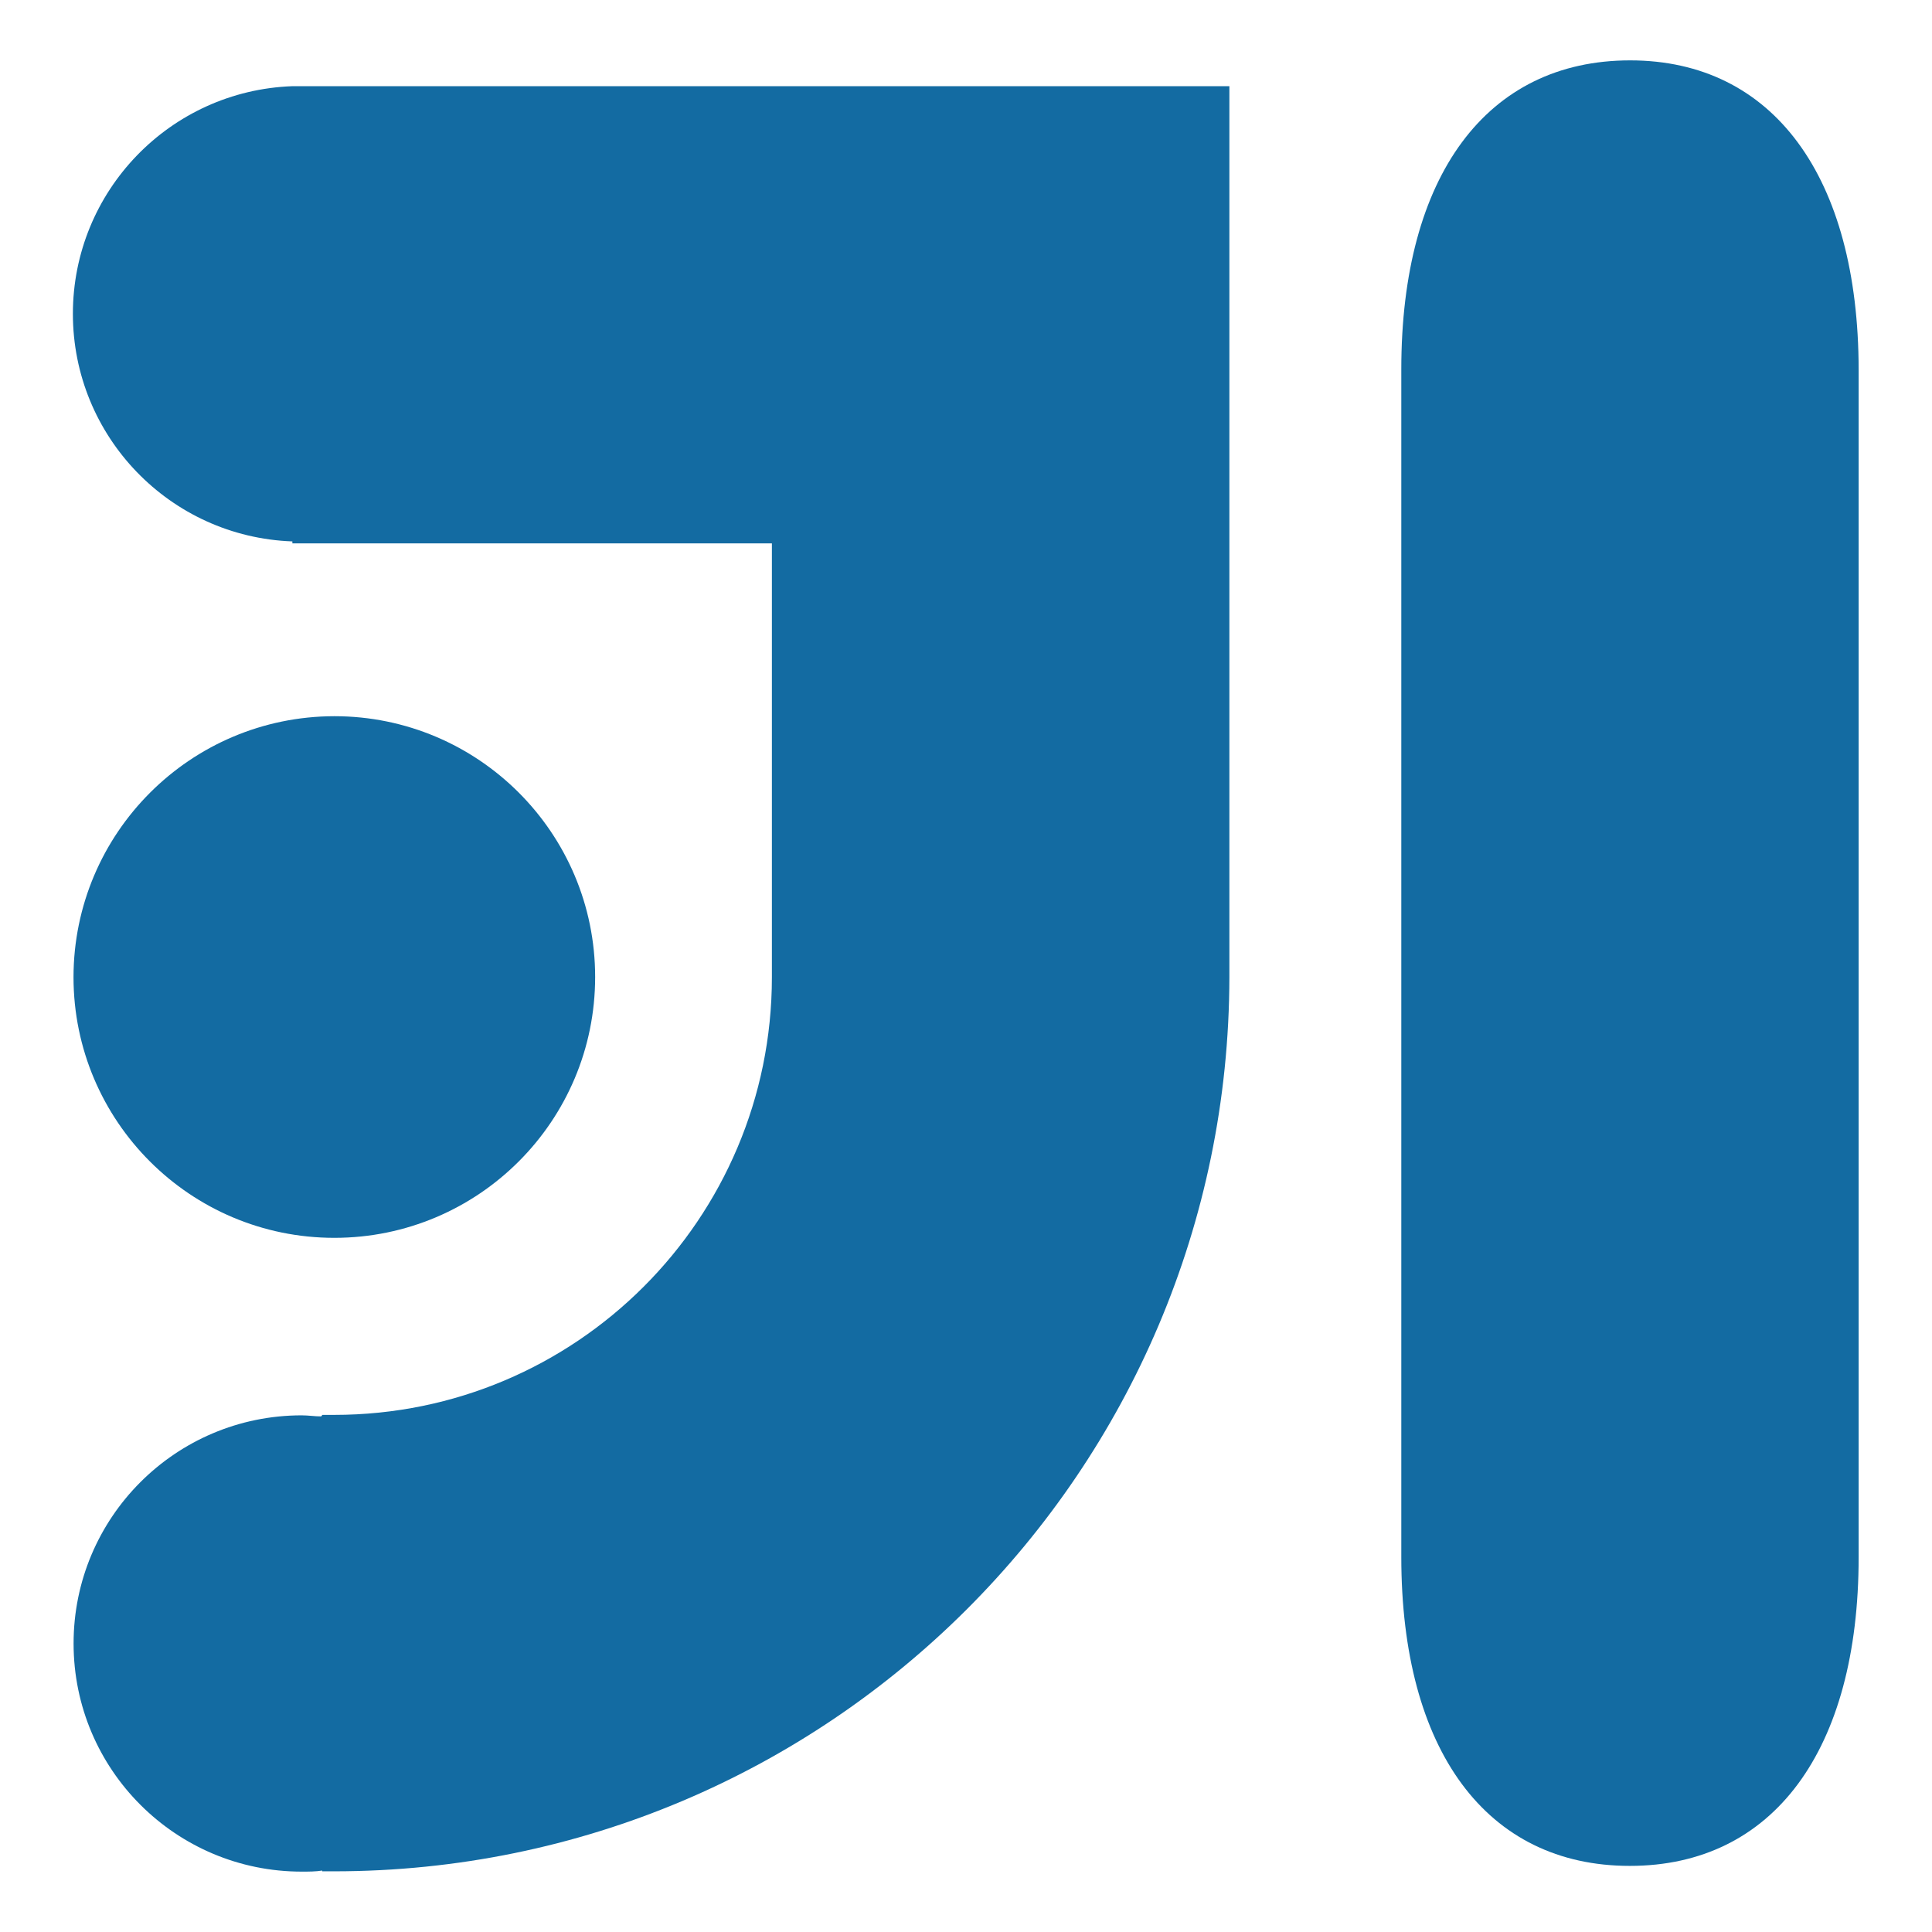
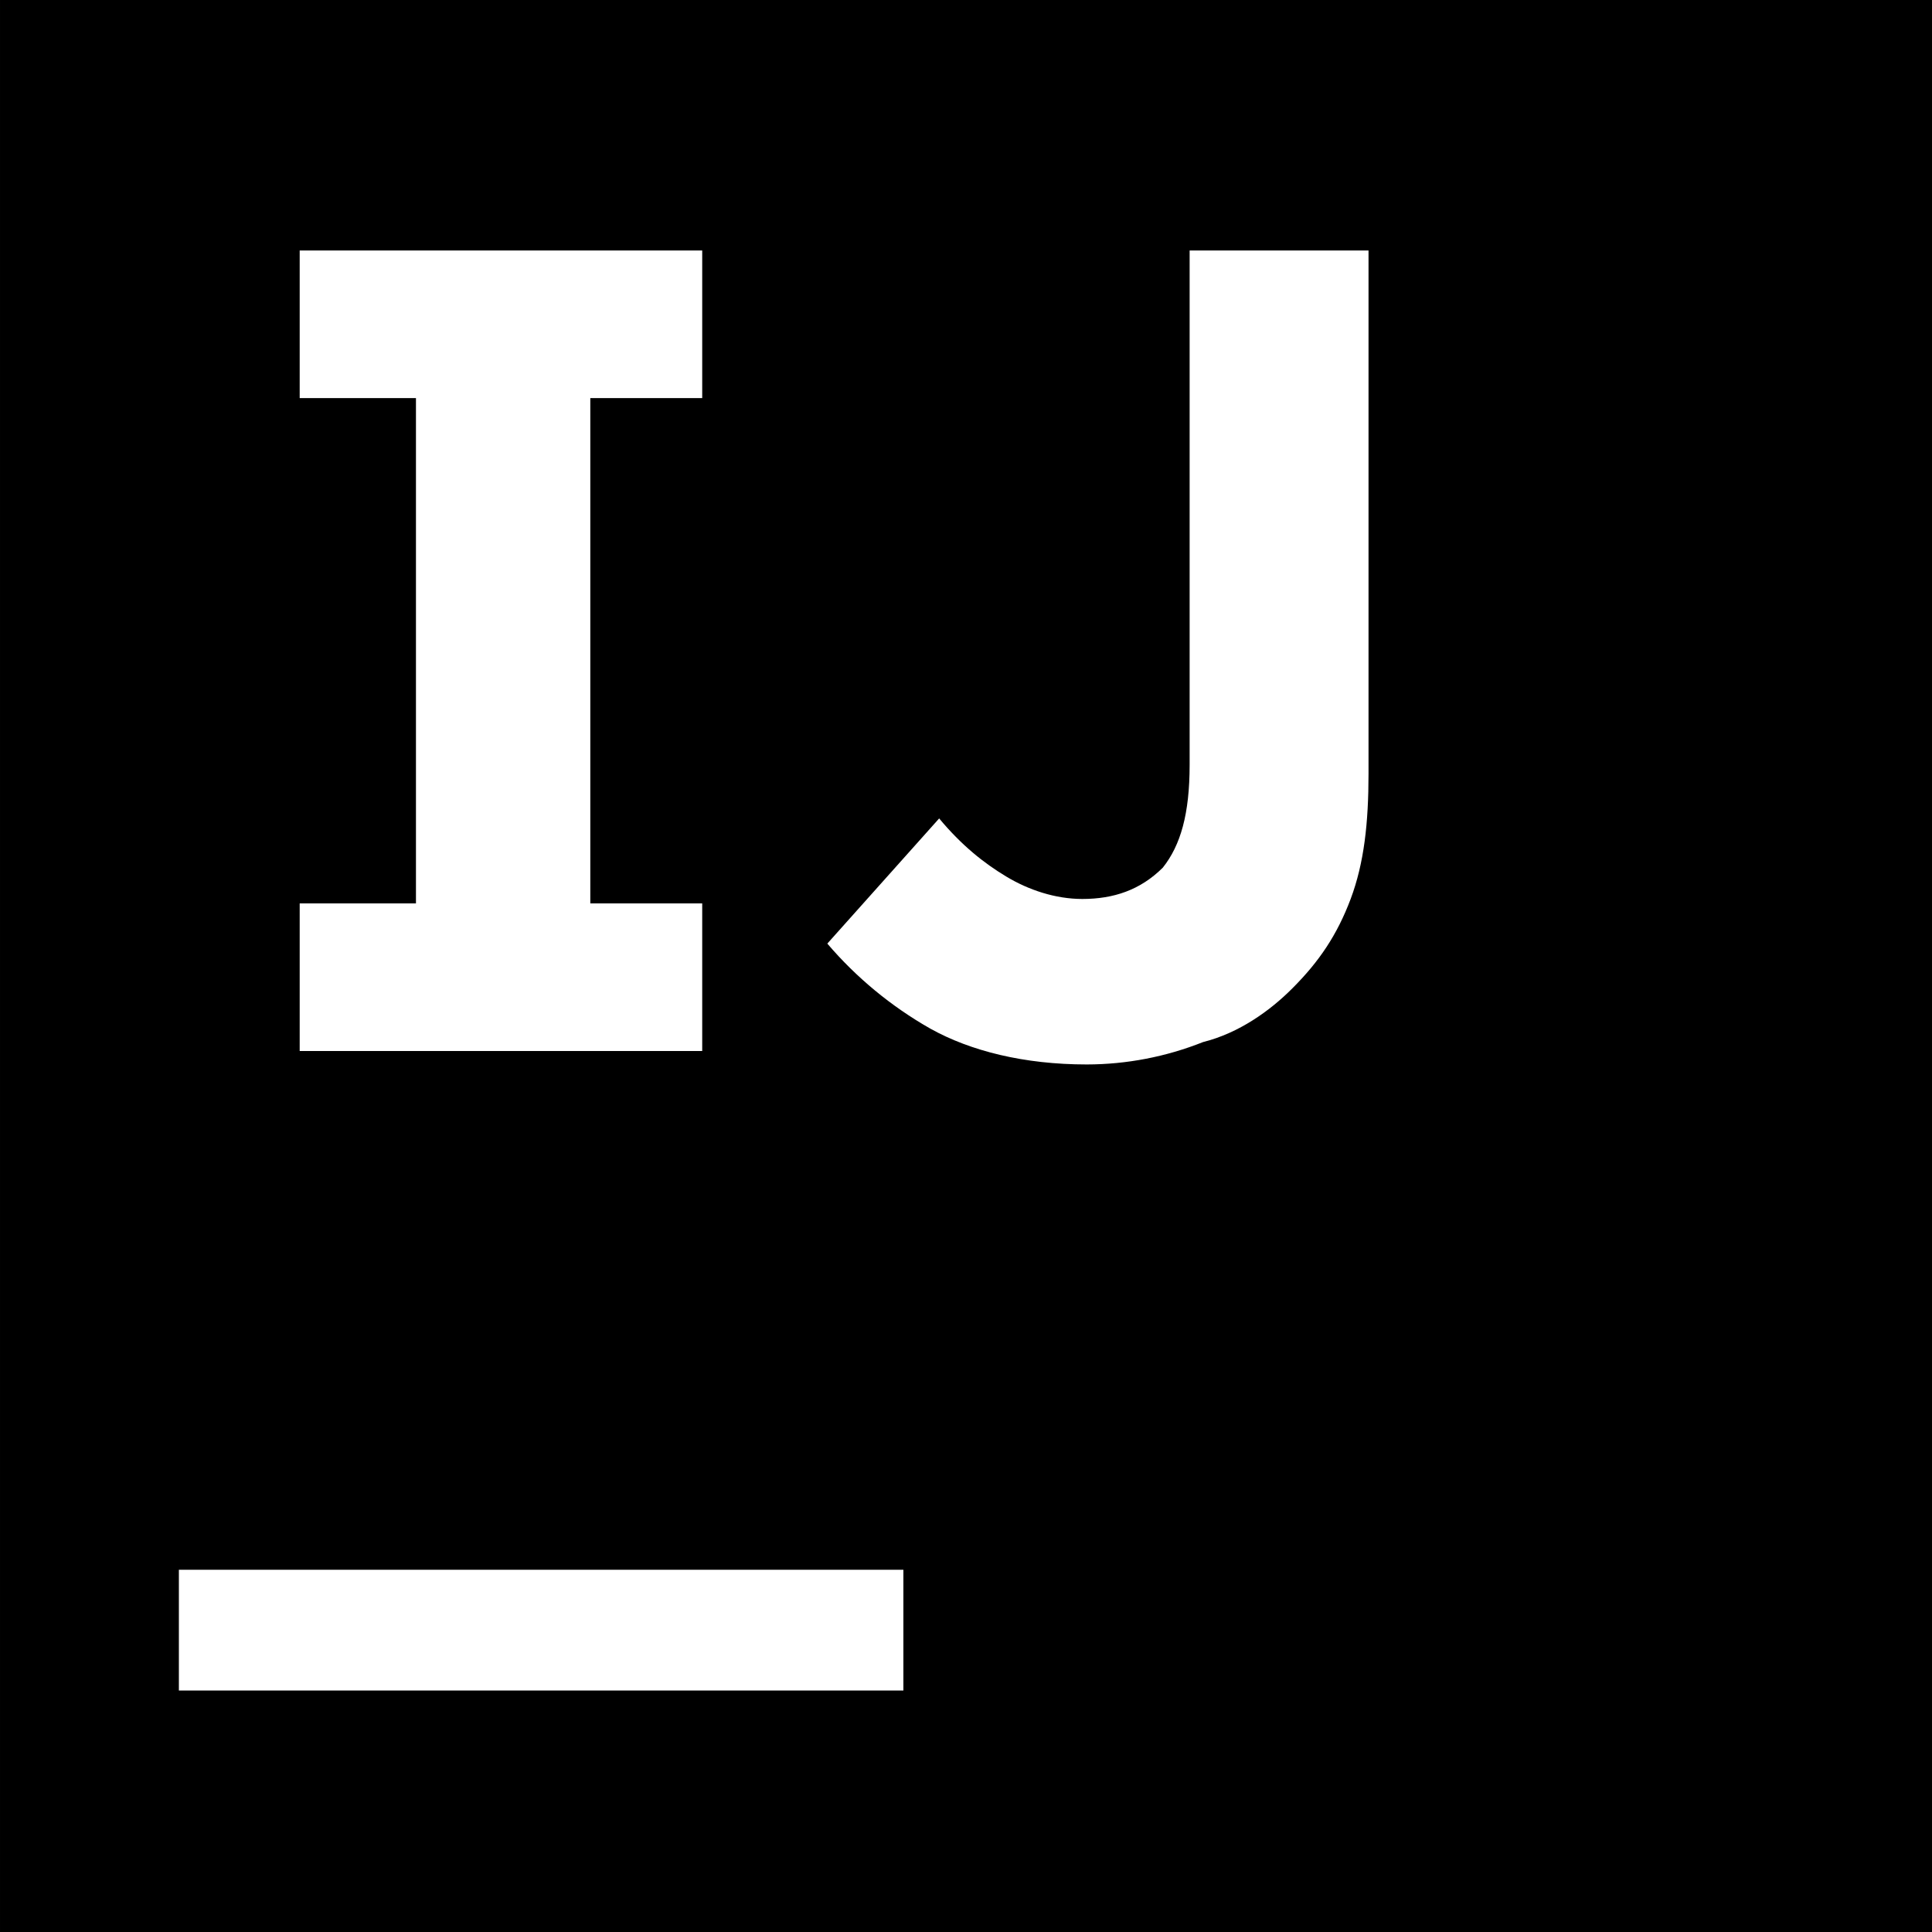
<svg xmlns="http://www.w3.org/2000/svg" viewBox="0 0 128 128">
-   <g fill="#136ba2">
-     <path d="M4.87 64.74a17.28 17.28 0 1017.28-17.29A17.31 17.31 0 004.87 64.74zM108 4c-9.5 0-15.16 7.65-15.16 20.46v78.7c0 12.81 5.65 20.46 15.14 20.46s15.16-7.65 15.16-20.46V24.51C123.13 11.7 117.47 4 108 4z" />
-     <path d="M81.45 5.71H19.37a15.09 15.09 0 000 30.16V36h31.77V64.74a29 29 0 01-29 29h-.78l-.08.1c-.43 0-.86-.07-1.3-.07A15.11 15.11 0 1020 124c.45 0 .91 0 1.35-.07v.05h.79a59.33 59.33 0 0059.31-59.24v-.55-9.7-.11V5.71z" />
+   <defs />
+   <g id="surface1" transform="matrix(1, 0, 0, 1, 481.3752, 186)">
+     <path style=" stroke:none;fill-rule:nonzero;fill:rgb(0%,0%,0%);fill-opacity:1;" d="M -481.375 -186 L -481.375 -58 L -353.375 -58 L -353.375 -186 L -481.375 -186 Z M -461.52 -169.406 L -434.852 -169.406 L -434.852 -159.625 L -442.266 -159.625 L -442.266 -126.148 L -434.852 -126.148 L -434.852 -116.367 L -461.52 -116.367 L -461.52 -126.148 L -453.817 -126.148 L -453.817 -159.625 L -461.52 -159.625 L -461.52 -169.406 Z M -402.559 -169.406 L -390.707 -169.406 L -390.707 -134.742 C -390.707 -131.477 -391 -128.816 -391.891 -126.441 C -392.781 -124.074 -393.973 -122.297 -395.75 -120.523 C -397.227 -119.035 -399.301 -117.551 -401.668 -116.961 C -404.121 -115.984 -406.735 -115.48 -409.375 -115.477 C -413.524 -115.477 -417.078 -116.367 -419.742 -117.852 C -422.324 -119.32 -424.633 -121.223 -426.563 -123.484 L -419.153 -131.777 C -417.672 -129.996 -416.192 -128.816 -414.707 -127.926 C -413.231 -127.035 -411.449 -126.441 -409.668 -126.441 C -407.594 -126.441 -405.824 -127.035 -404.336 -128.516 C -403.156 -130 -402.559 -132.074 -402.559 -135.332 L -402.559 -169.406 Z M -469.524 -82 L -421.524 -82 L -421.524 -74 L -469.524 -74 L -469.524 -82 Z M -469.524 -82" />
  </g>
</svg>
